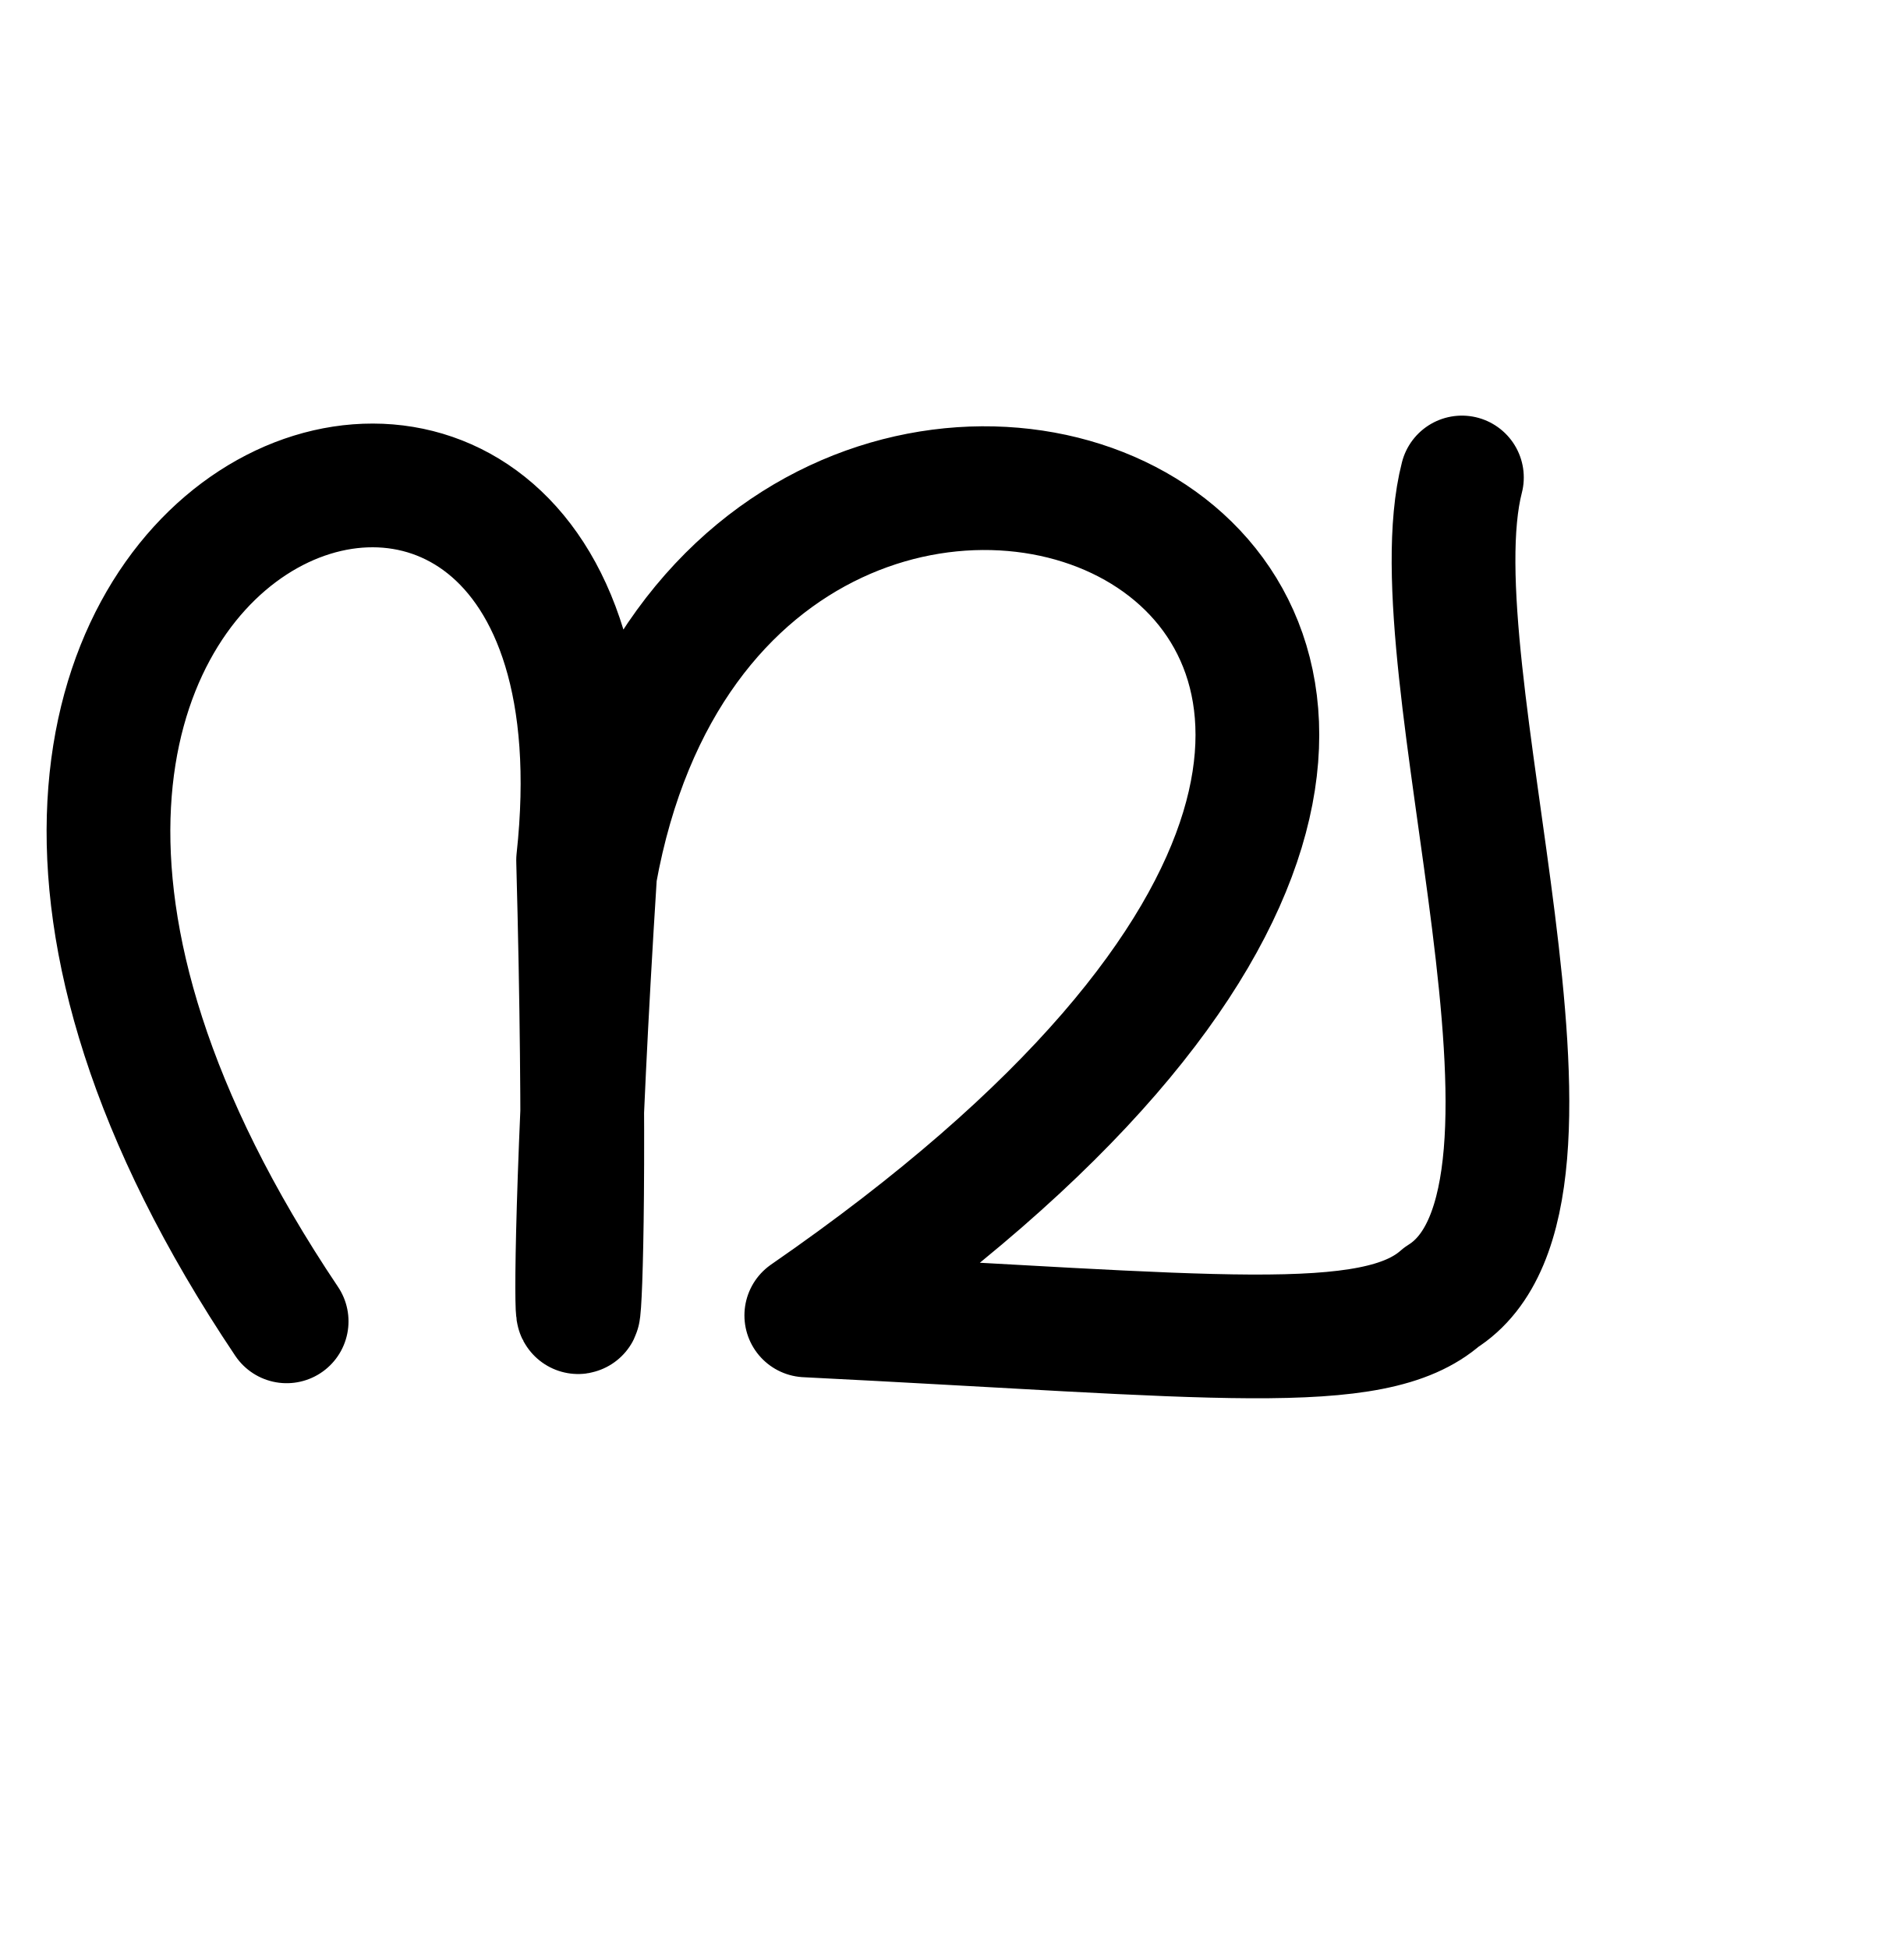
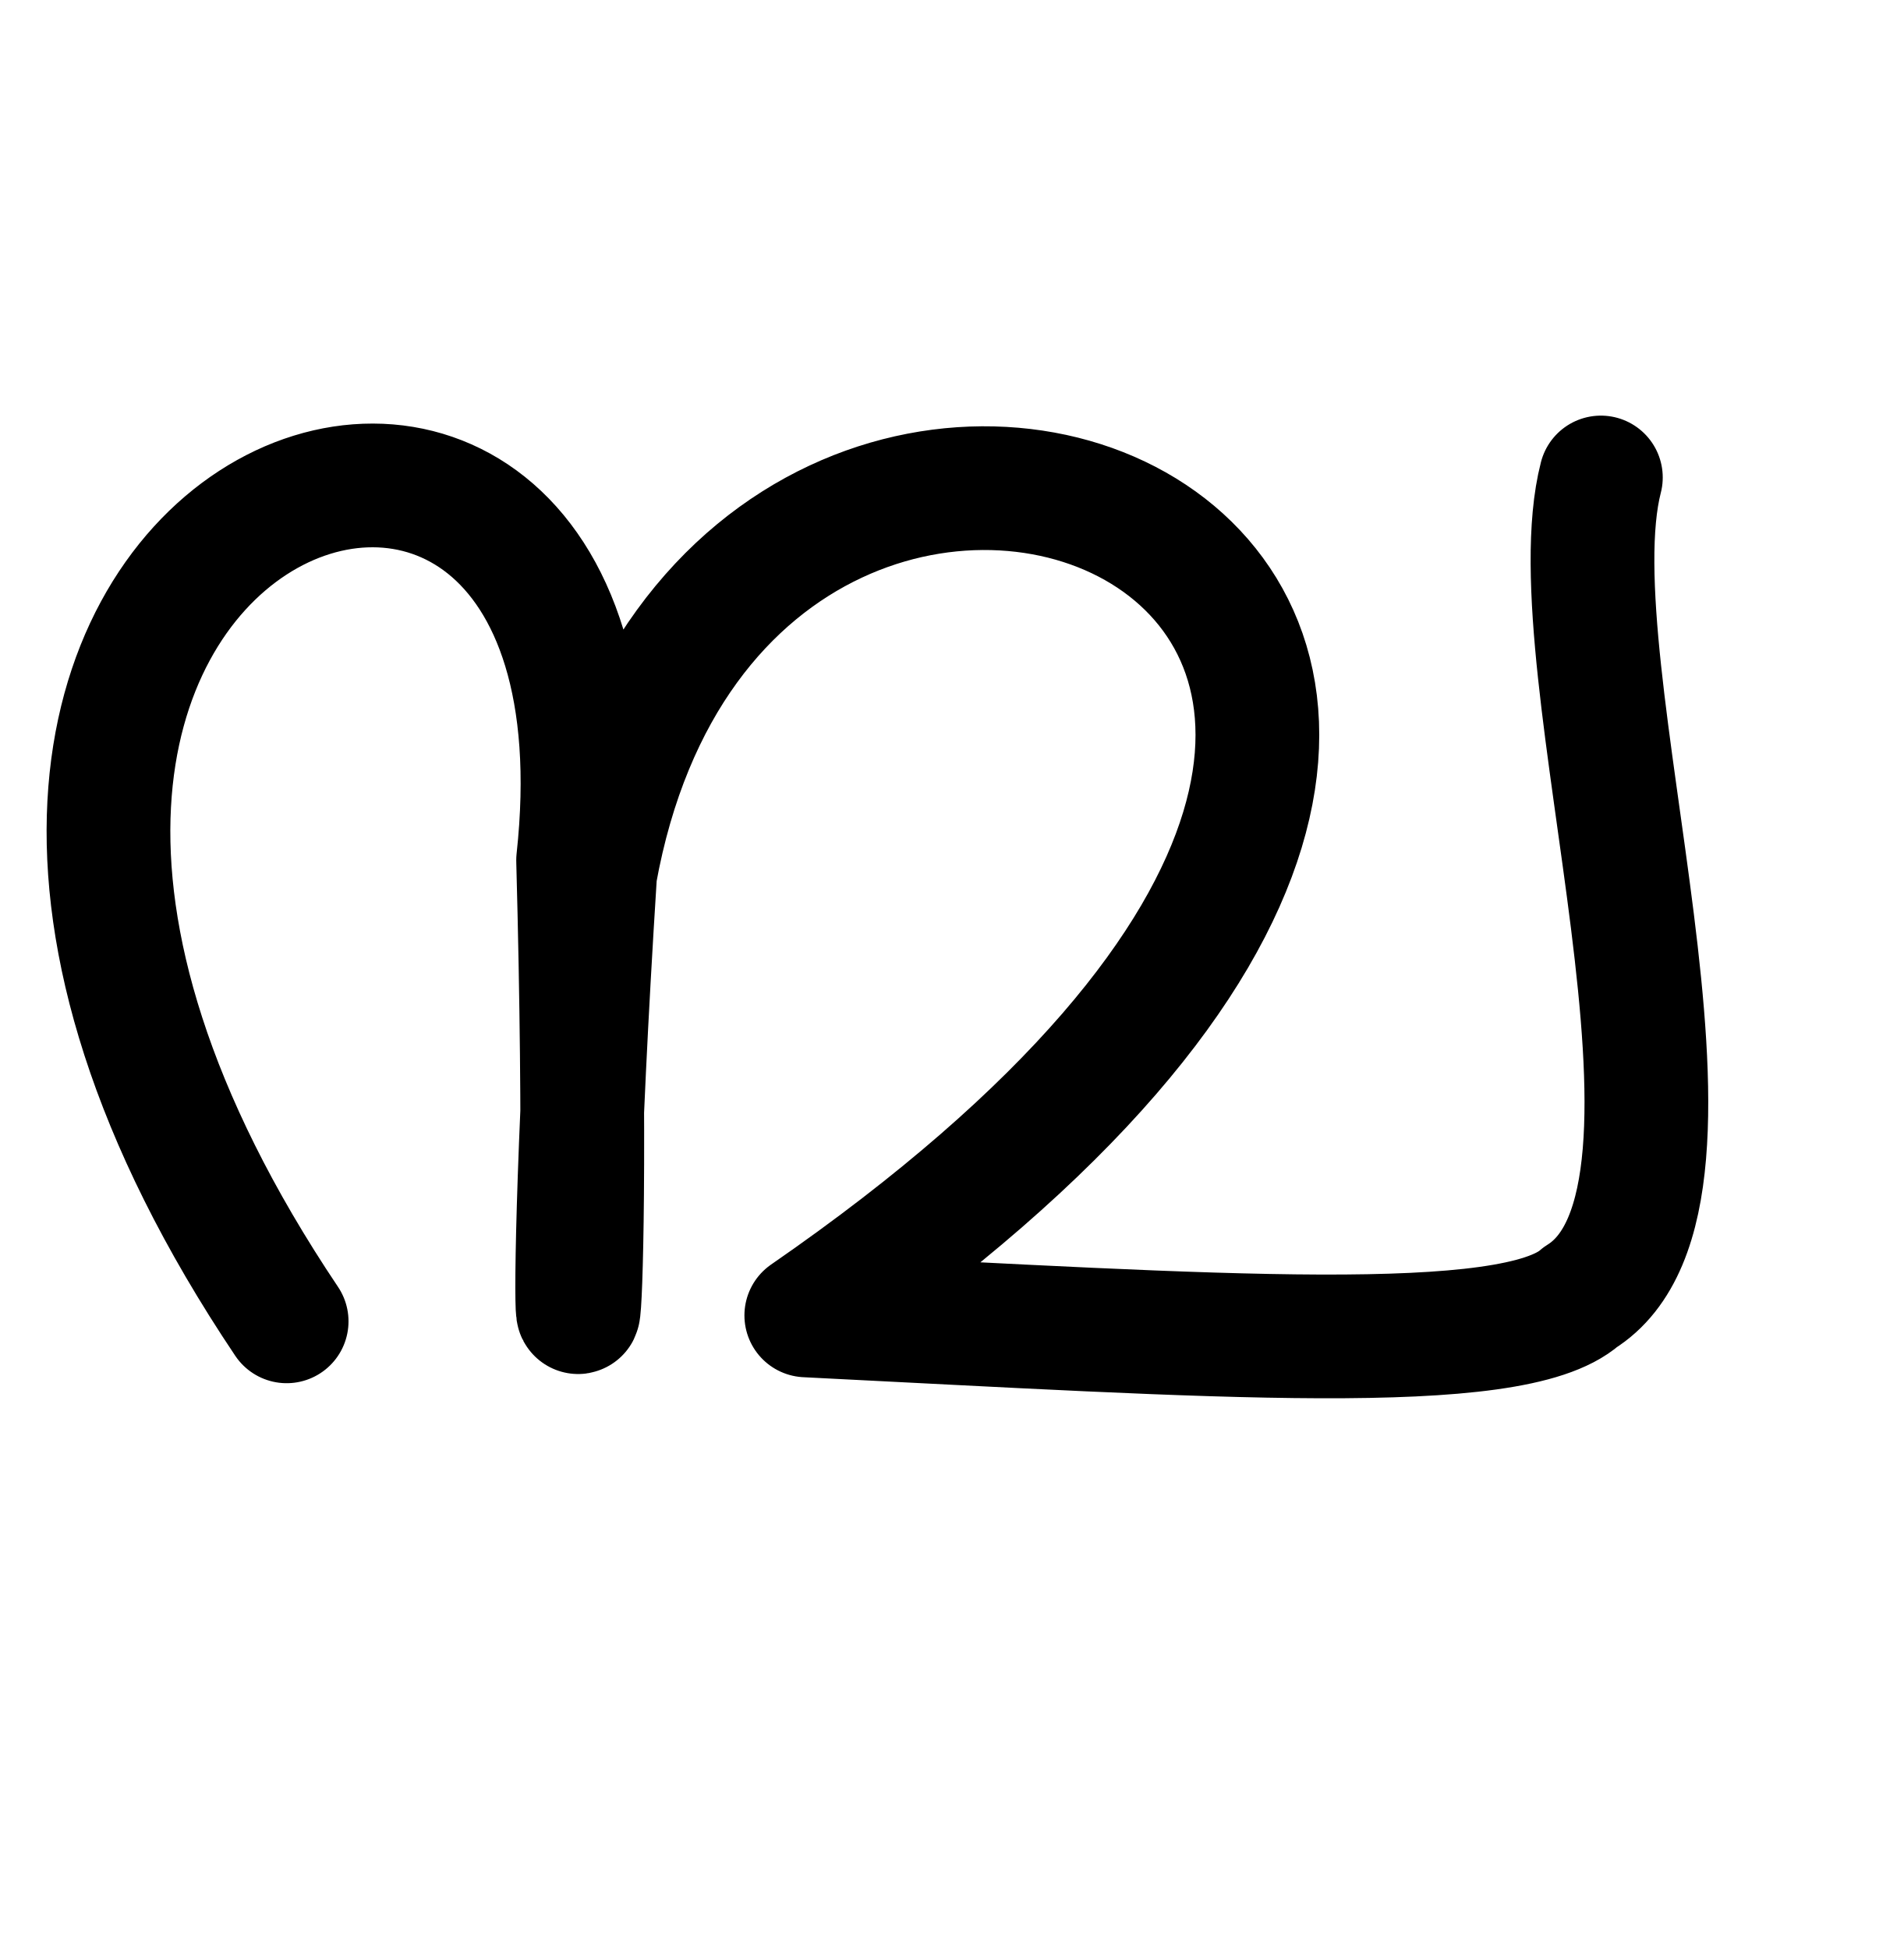
<svg xmlns="http://www.w3.org/2000/svg" width="2000" height="2048" id="svg2992" version="1.1">
  <defs id="defs5498" />
  <g id="layer1" transform="translate(0,1048)">
-     <path style="fill:none;stroke:#000000;stroke-width:130;stroke-linecap:round;stroke-linejoin:round;stroke-miterlimit:4;stroke-dasharray:none;stroke-opacity:1" d="M 301.17,340.46 C -280.495,-526.655 686.3,-868.885 607.403,-144.046 624,472 585.345,501.31 625.314,-130.388 768,-920 1968,-440 847.15,334.23 1273.86,355.511 1443.115,378.195 1514.454,314.993 1683.115,210.195 1484.478,-346.231 1536,-546.265" id="path3849" />
+     <path style="fill:none;stroke:#000000;stroke-width:130;stroke-linecap:round;stroke-linejoin:round;stroke-miterlimit:4;stroke-dasharray:none;stroke-opacity:1" d="M 301.17,340.46 C -280.495,-526.655 686.3,-868.885 607.403,-144.046 624,472 585.345,501.31 625.314,-130.388 768,-920 1968,-440 847.15,334.23 1273.86,355.511 1589.115,378.195 1660.454,314.993 1829.115,210.195 1630.478,-346.231 1682,-546.265" id="path3849" />
  </g>
</svg>
